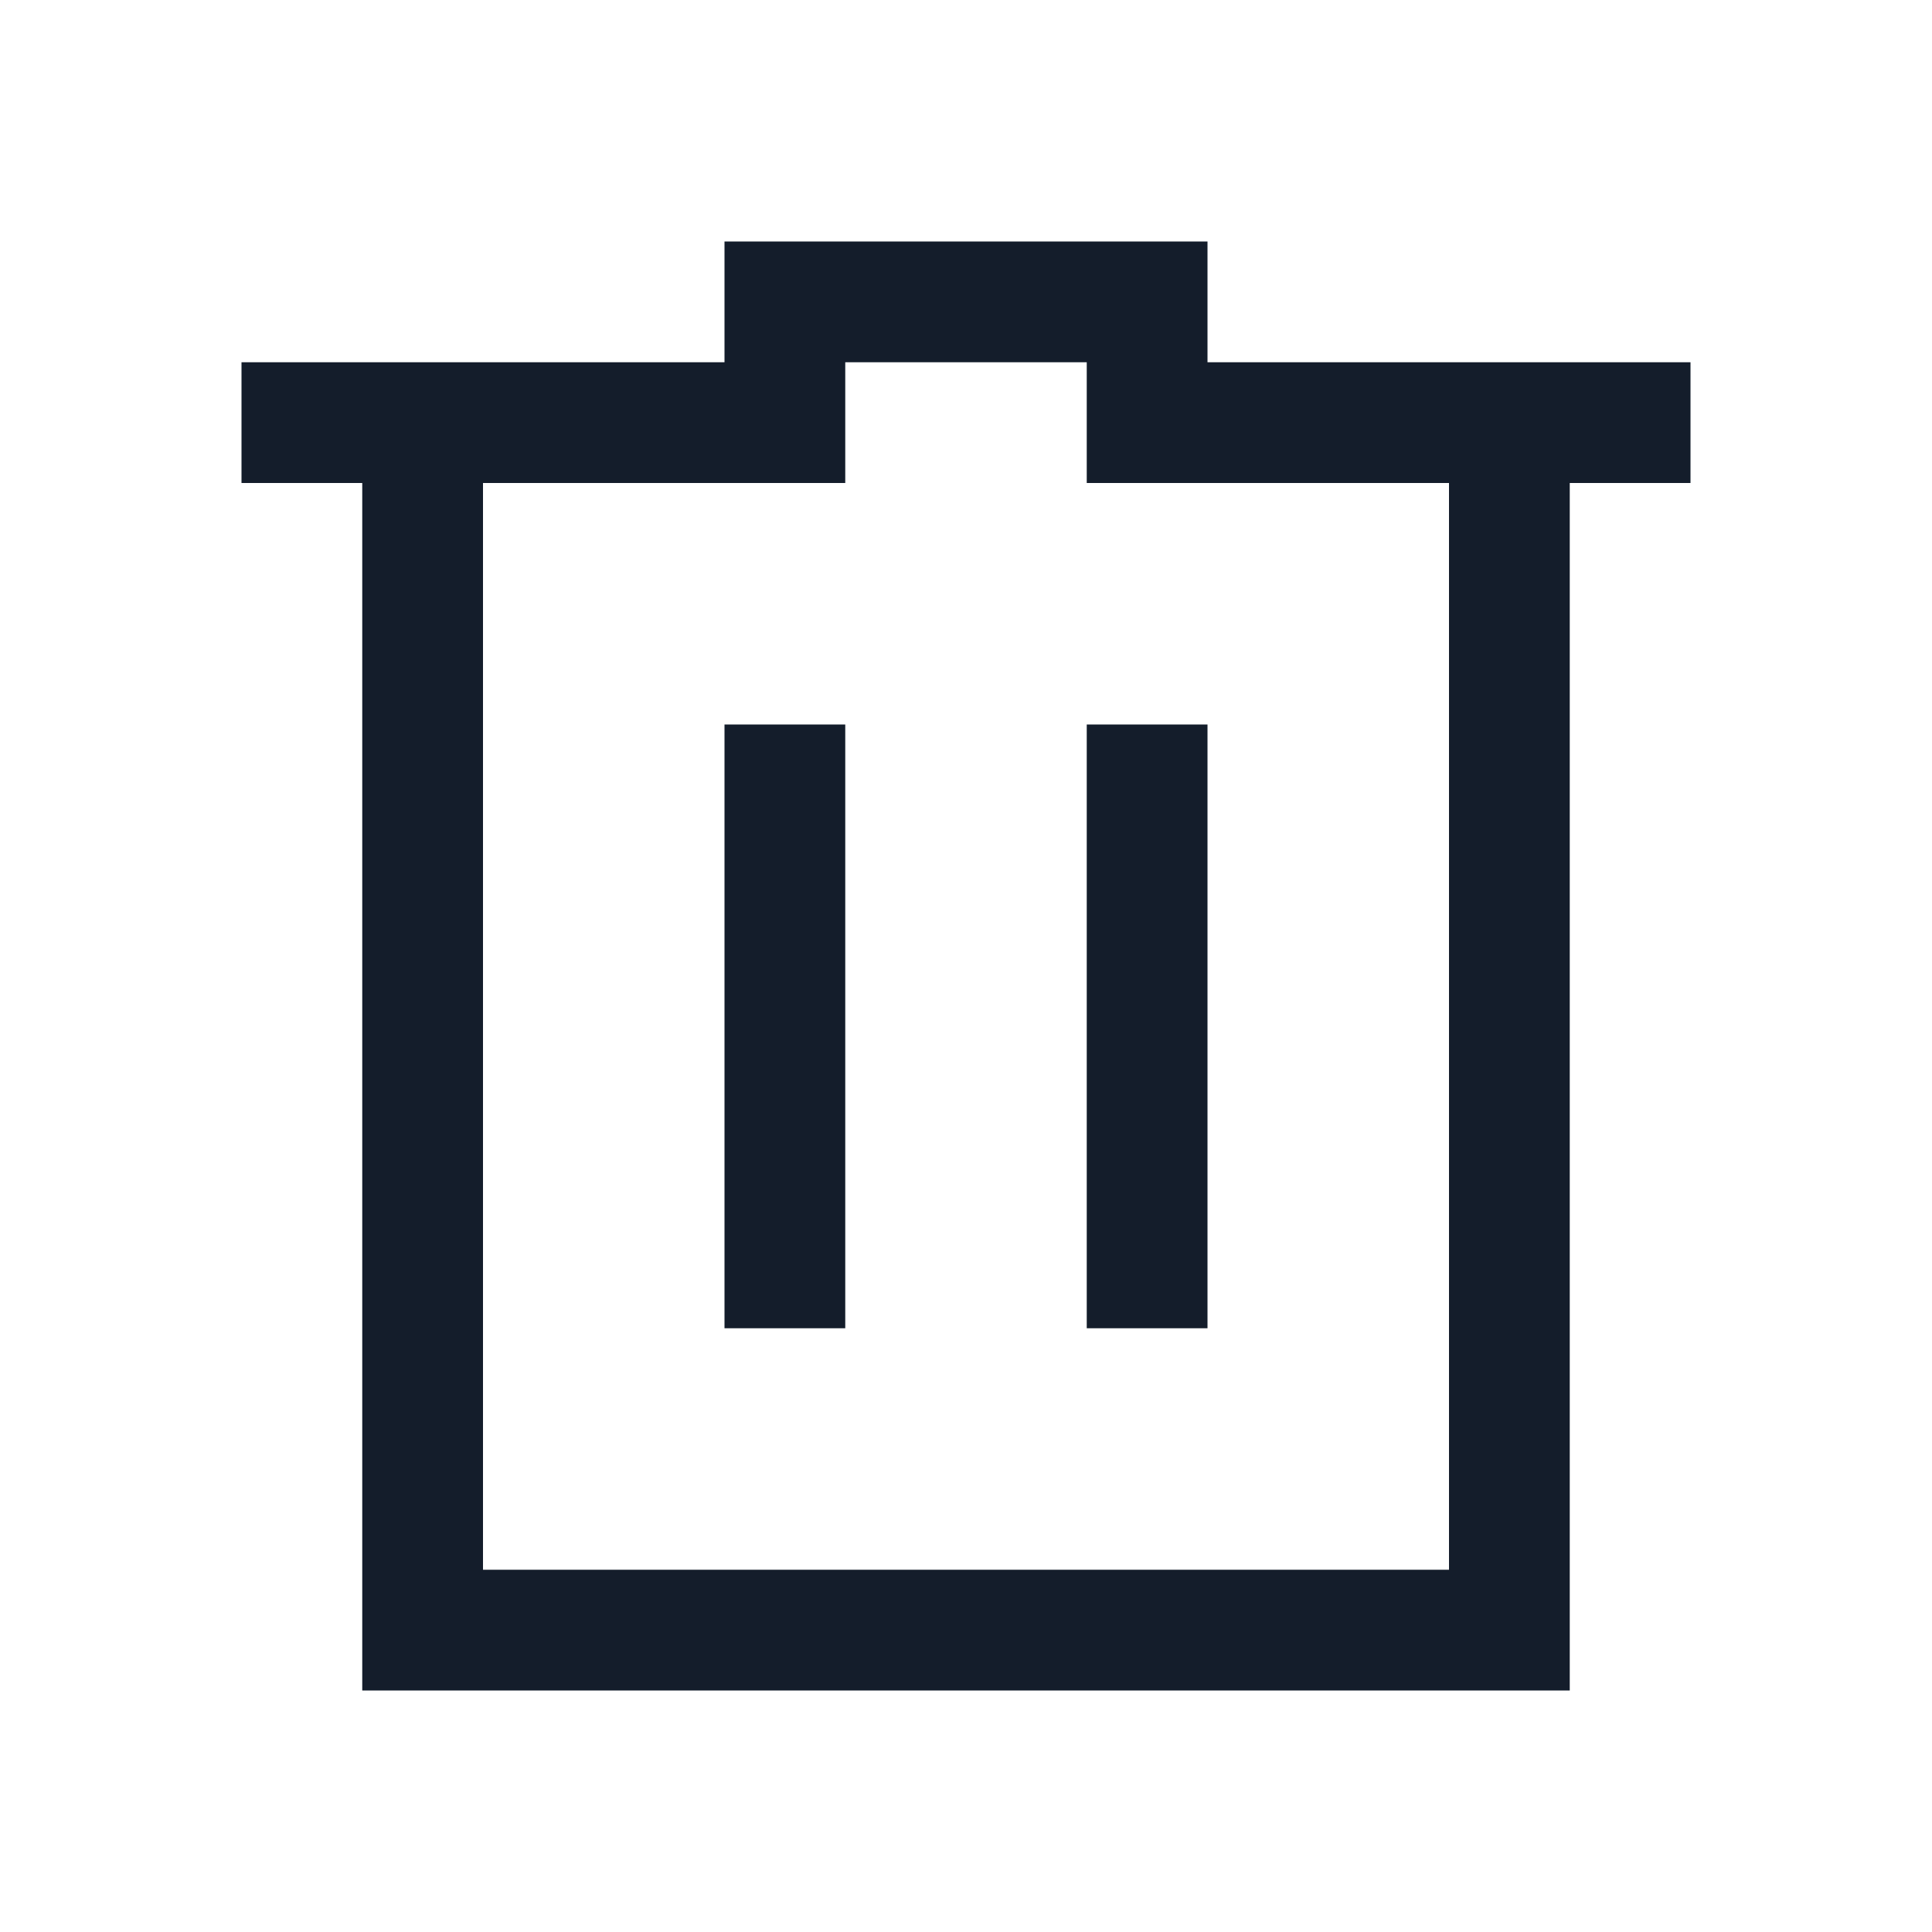
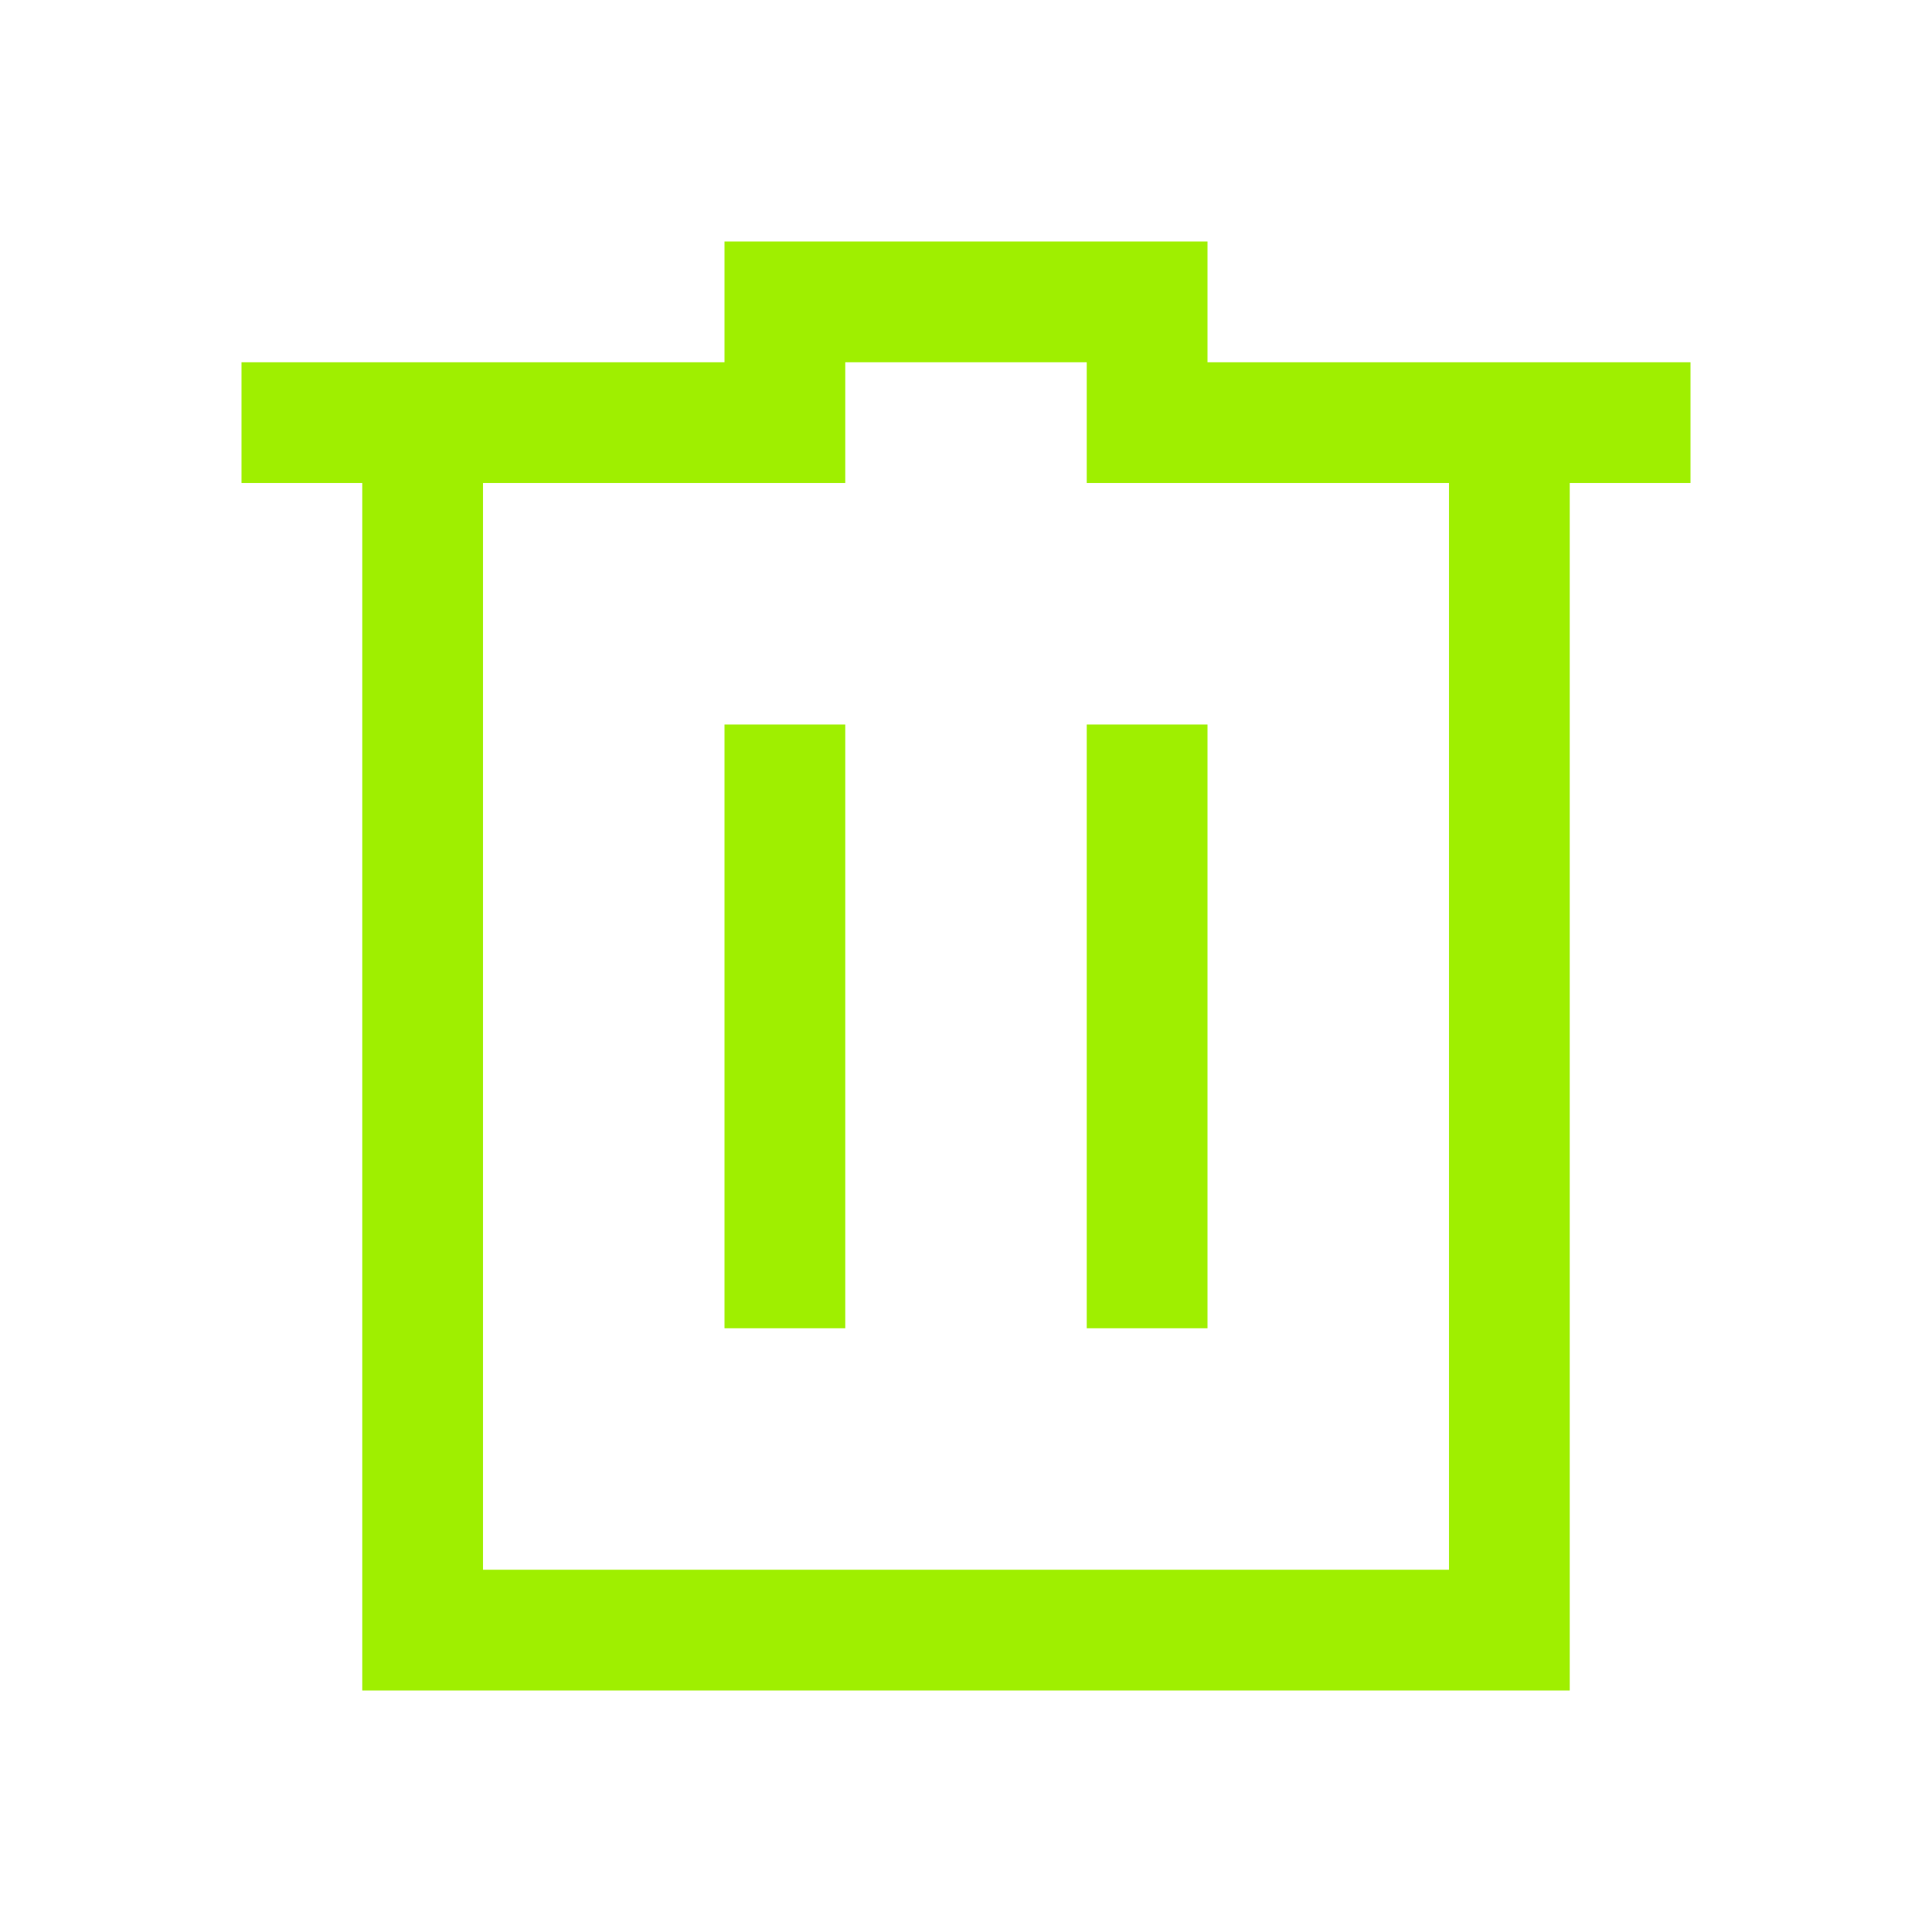
<svg xmlns="http://www.w3.org/2000/svg" width="16" height="16" viewBox="0 0 16 16" fill="none">
-   <path d="M6 2V3H2V4H3V14H4H13V13V4H14V3H10V2H6ZM7 3H9V4H10H12V13H4V4H7V3ZM6 6V11H7V6H6ZM9 6V11H10V6H9Z" fill="#141D2B" />
+   <path d="M6 2V3H2V4H3V14H4H13V13V4H14V3H10V2H6ZM7 3H9V4H10H12V13H4V4H7V3ZM6 6V11H7V6H6ZM9 6V11H10V6H9Z" fill="#9FEF00" />
</svg>
